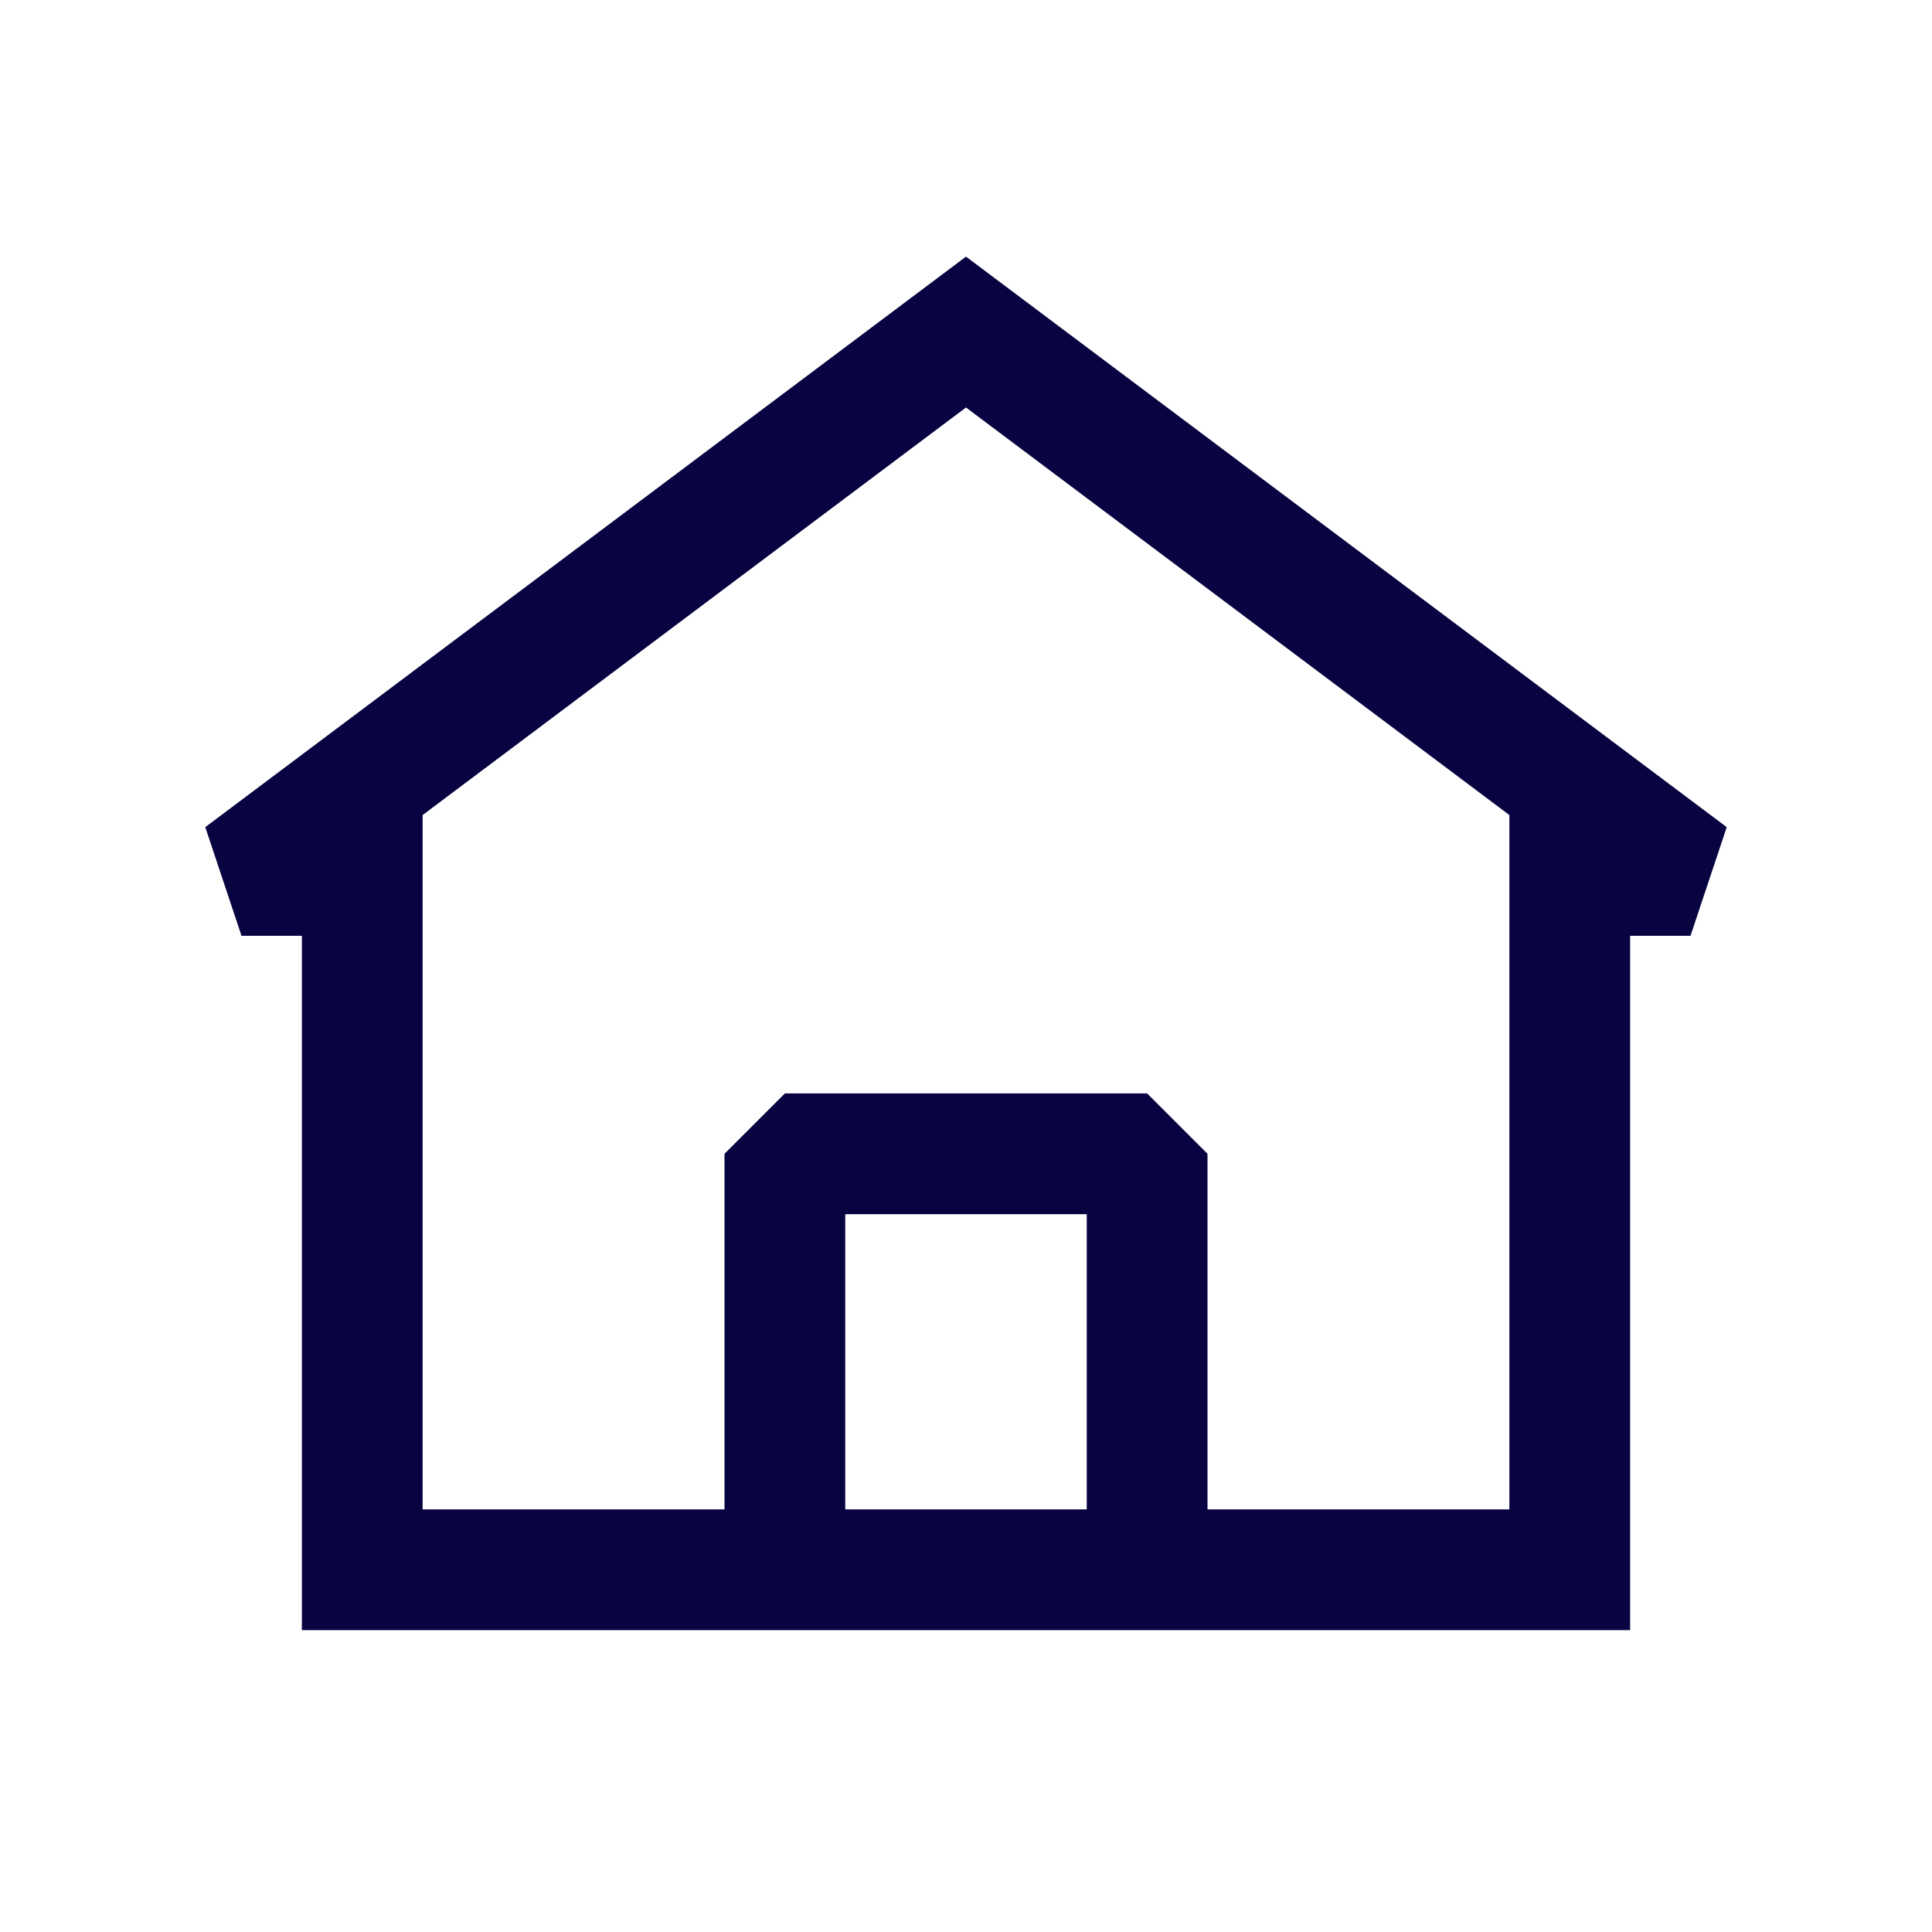
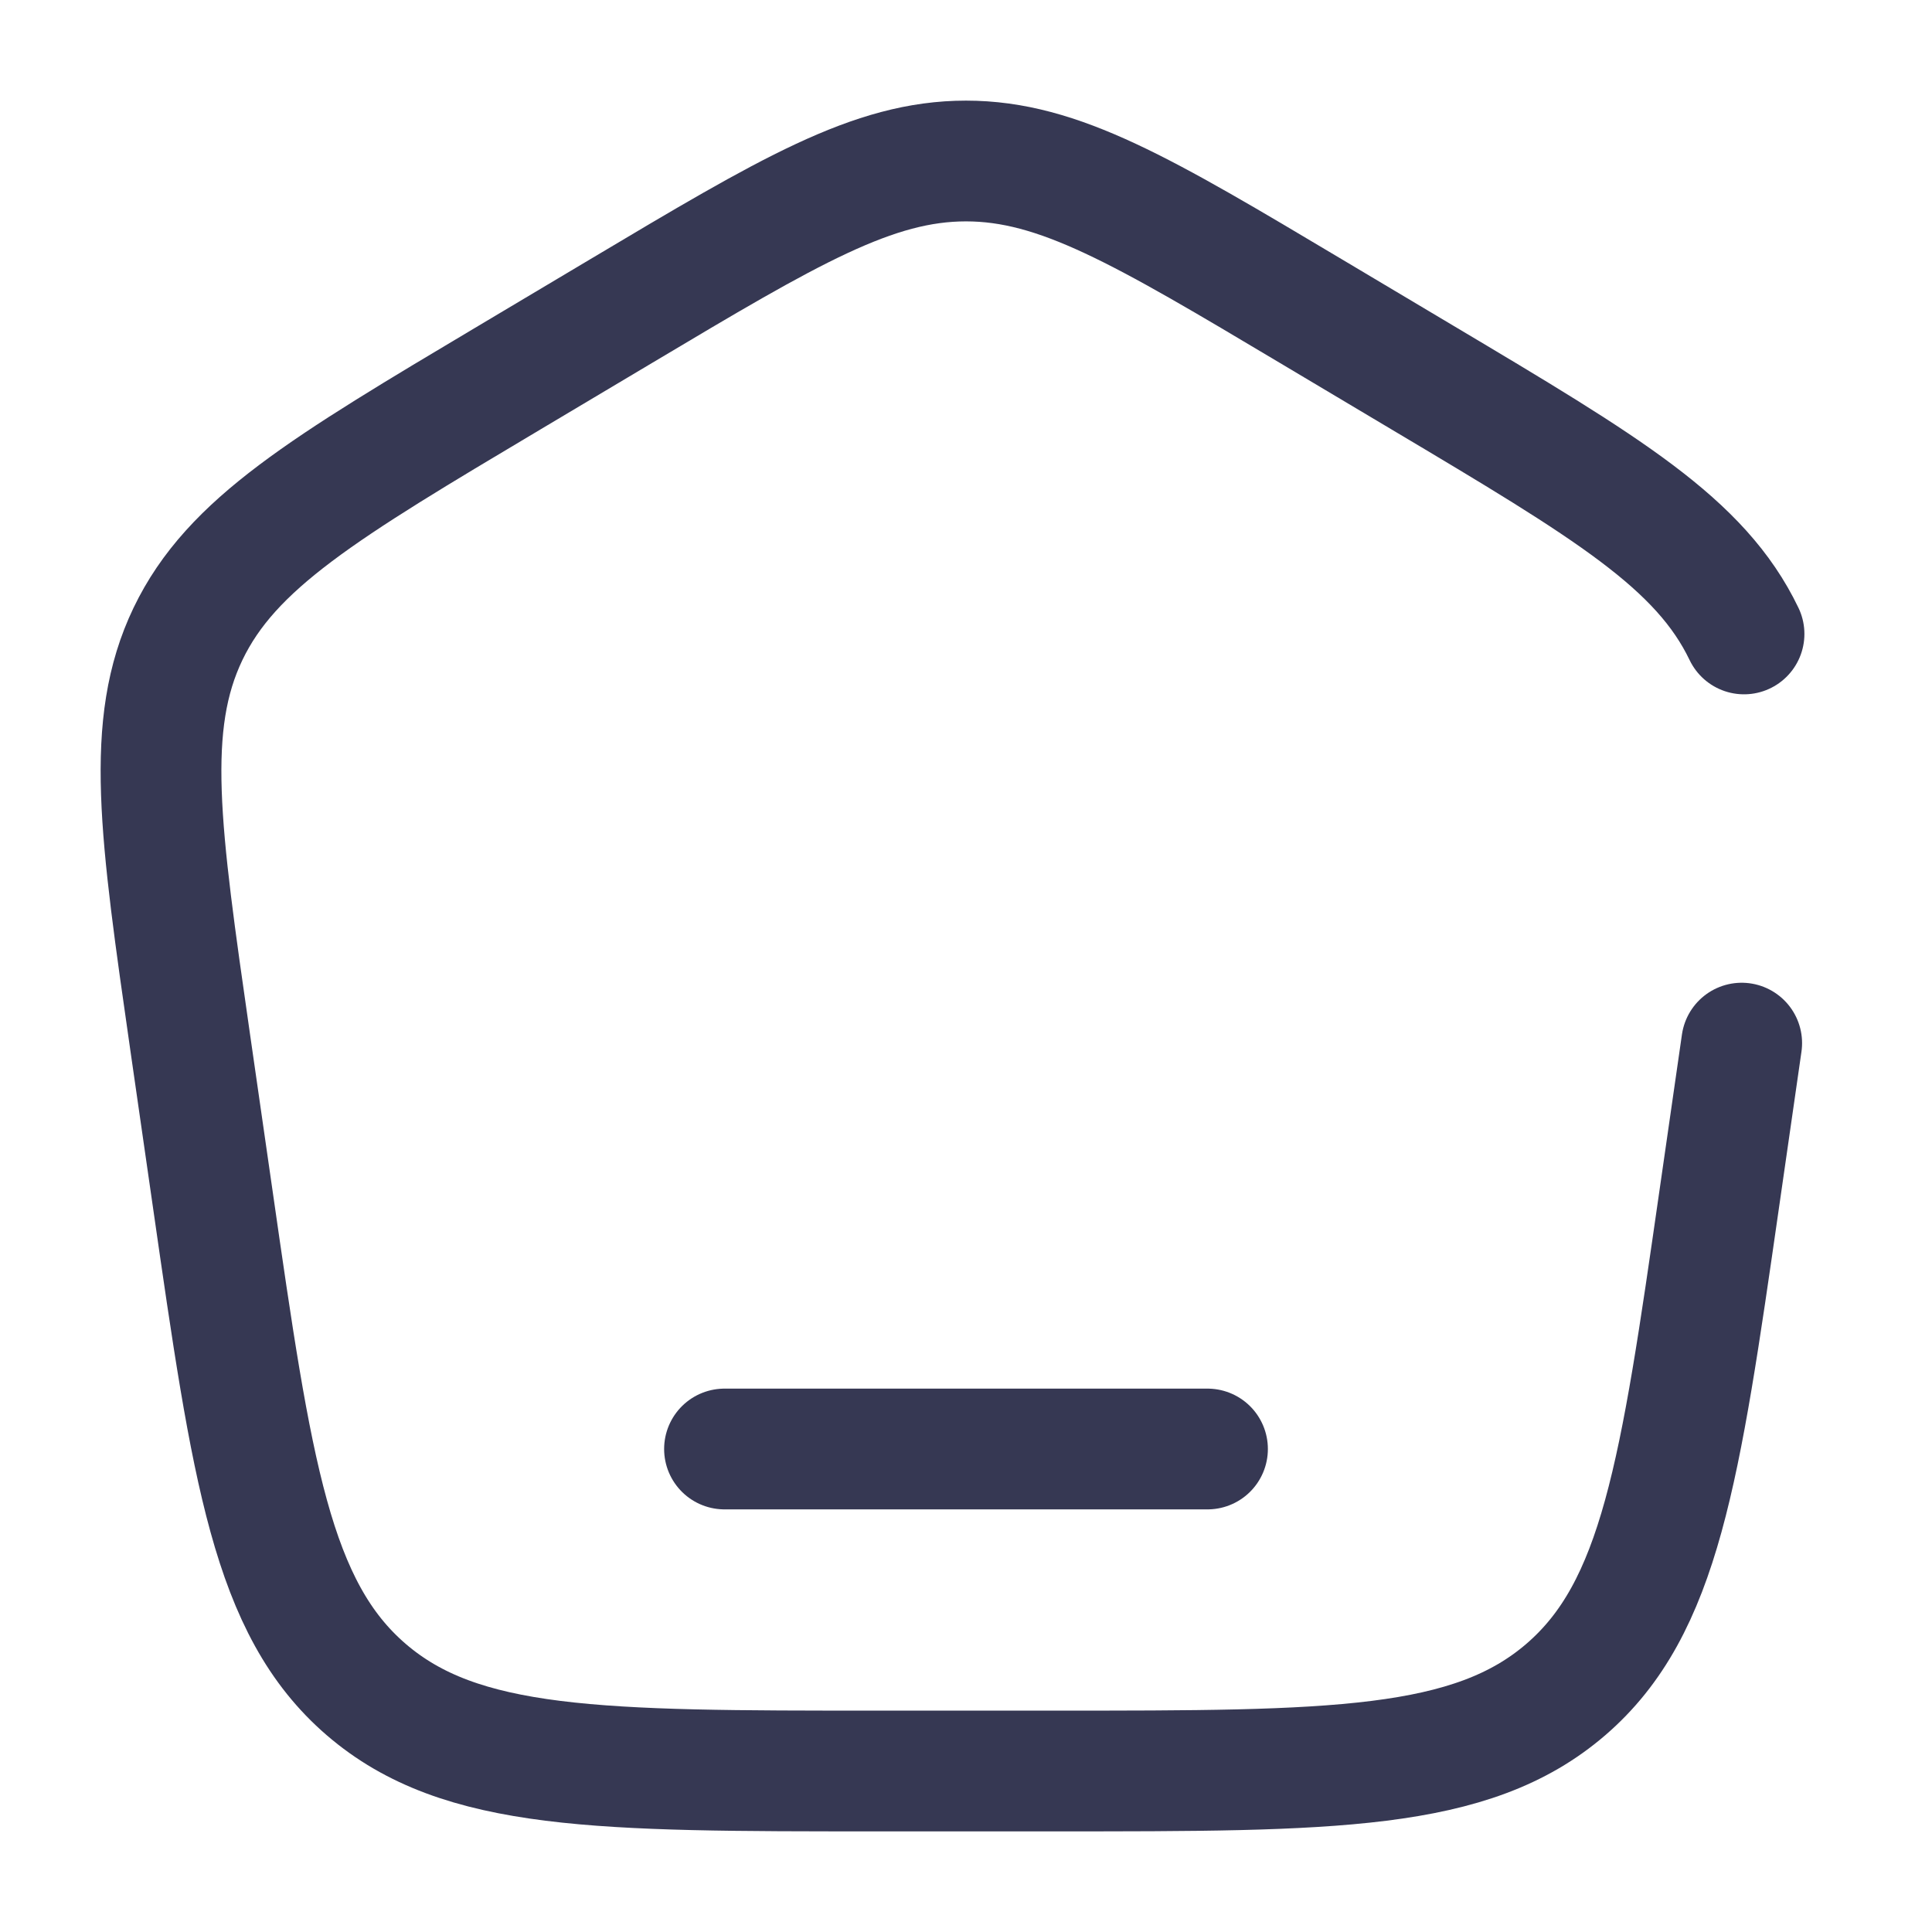
<svg xmlns="http://www.w3.org/2000/svg" width="800px" height="800px" viewBox="0 0 24 24" fill="none">
-   <path fill-rule="evenodd" clip-rule="evenodd" d="M21.45 10.275L12 3.188L2.55 10.275L3 11.625H3.75V20.25H20.25V11.625H21L21.45 10.275ZM5.25 18.75V10.125L12 5.062L18.75 10.125V18.75H15V14.333L14.25 13.583H9.75L9 14.333V18.75H5.25ZM10.5 18.75H13.5V15.083H10.5V18.75Z" fill="#080341" />
+   <path d="M15 18H9" stroke="#363853" stroke-width="1.5" stroke-linecap="round" />
+   <path d="M21.636 12.958L21.357 14.895C20.87 18.283 20.626 19.976 19.451 20.988C18.276 22 16.553 22 13.106 22H10.894C7.447 22 5.724 22 4.549 20.988C3.374 19.976 3.13 18.283 2.643 14.895L2.364 12.958C1.985 10.321 1.795 9.002 2.335 7.875C2.876 6.748 4.026 6.062 6.327 4.692L7.712 3.867C9.801 2.622 10.846 2 12 2C13.154 2 14.199 2.622 16.288 3.867L17.673 4.692C19.974 6.062 21.124 6.748 21.665 7.875" stroke="#363853" stroke-width="1.5" stroke-linecap="round" />
</svg>
